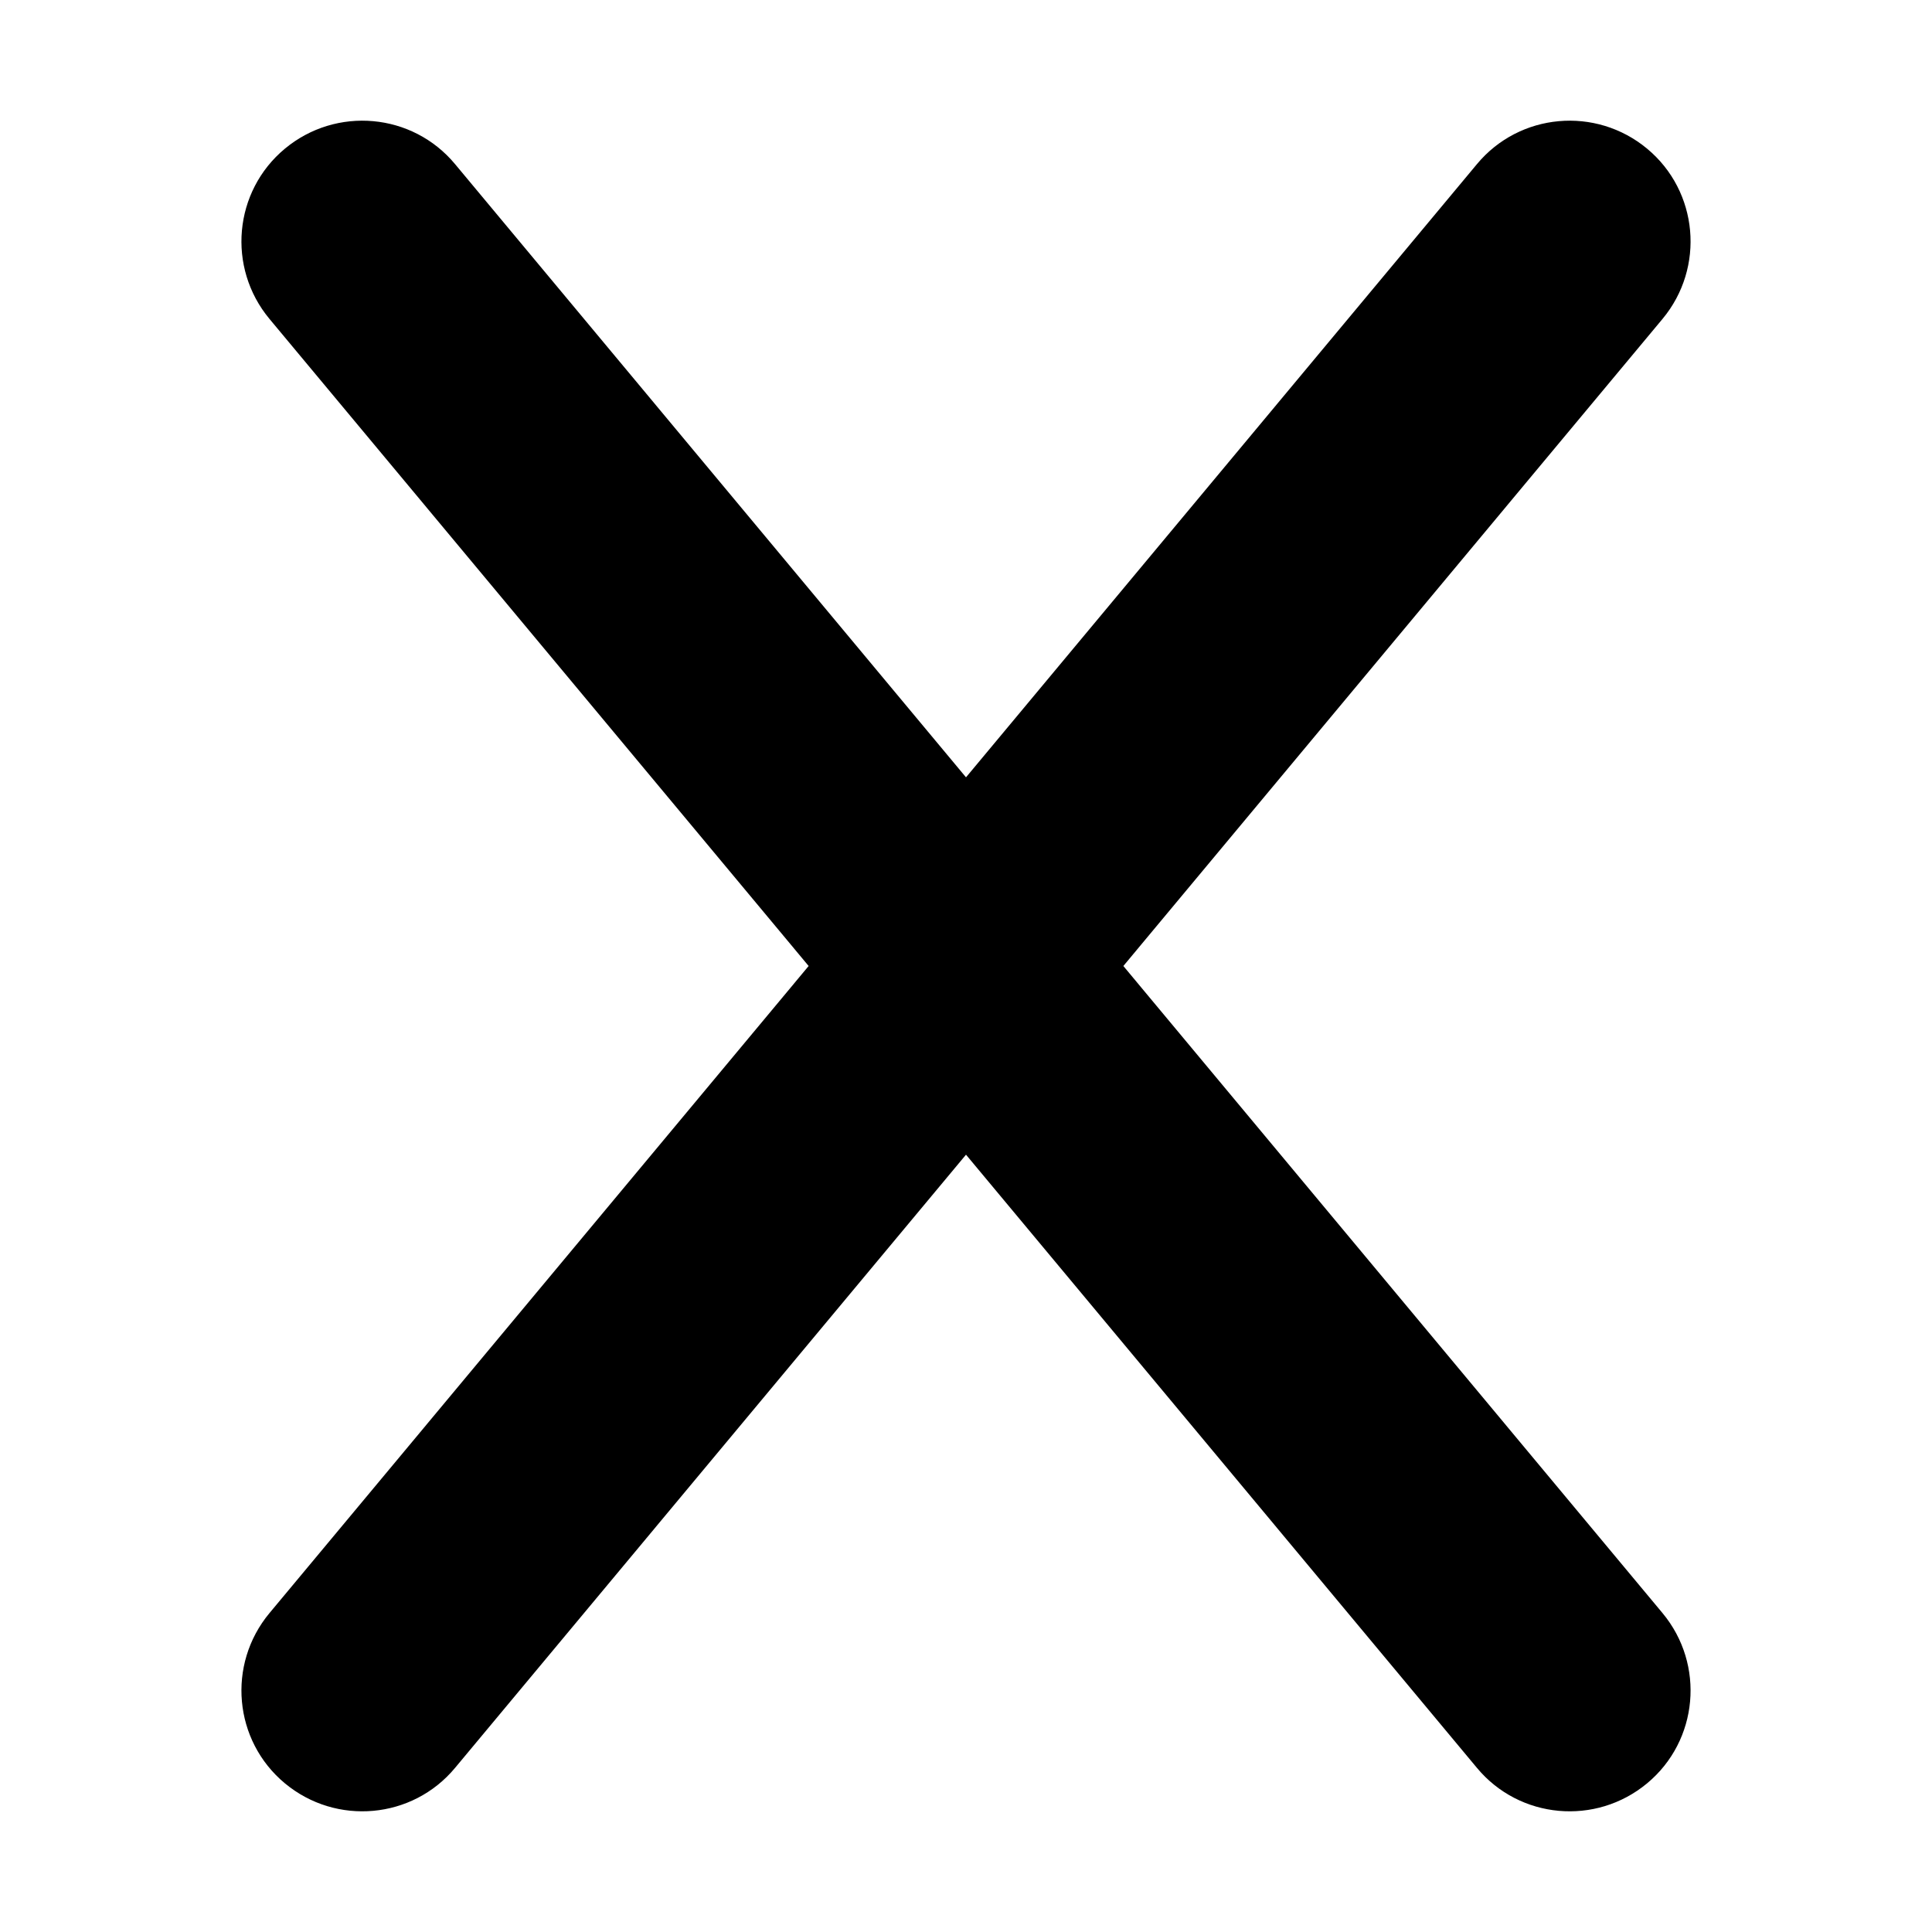
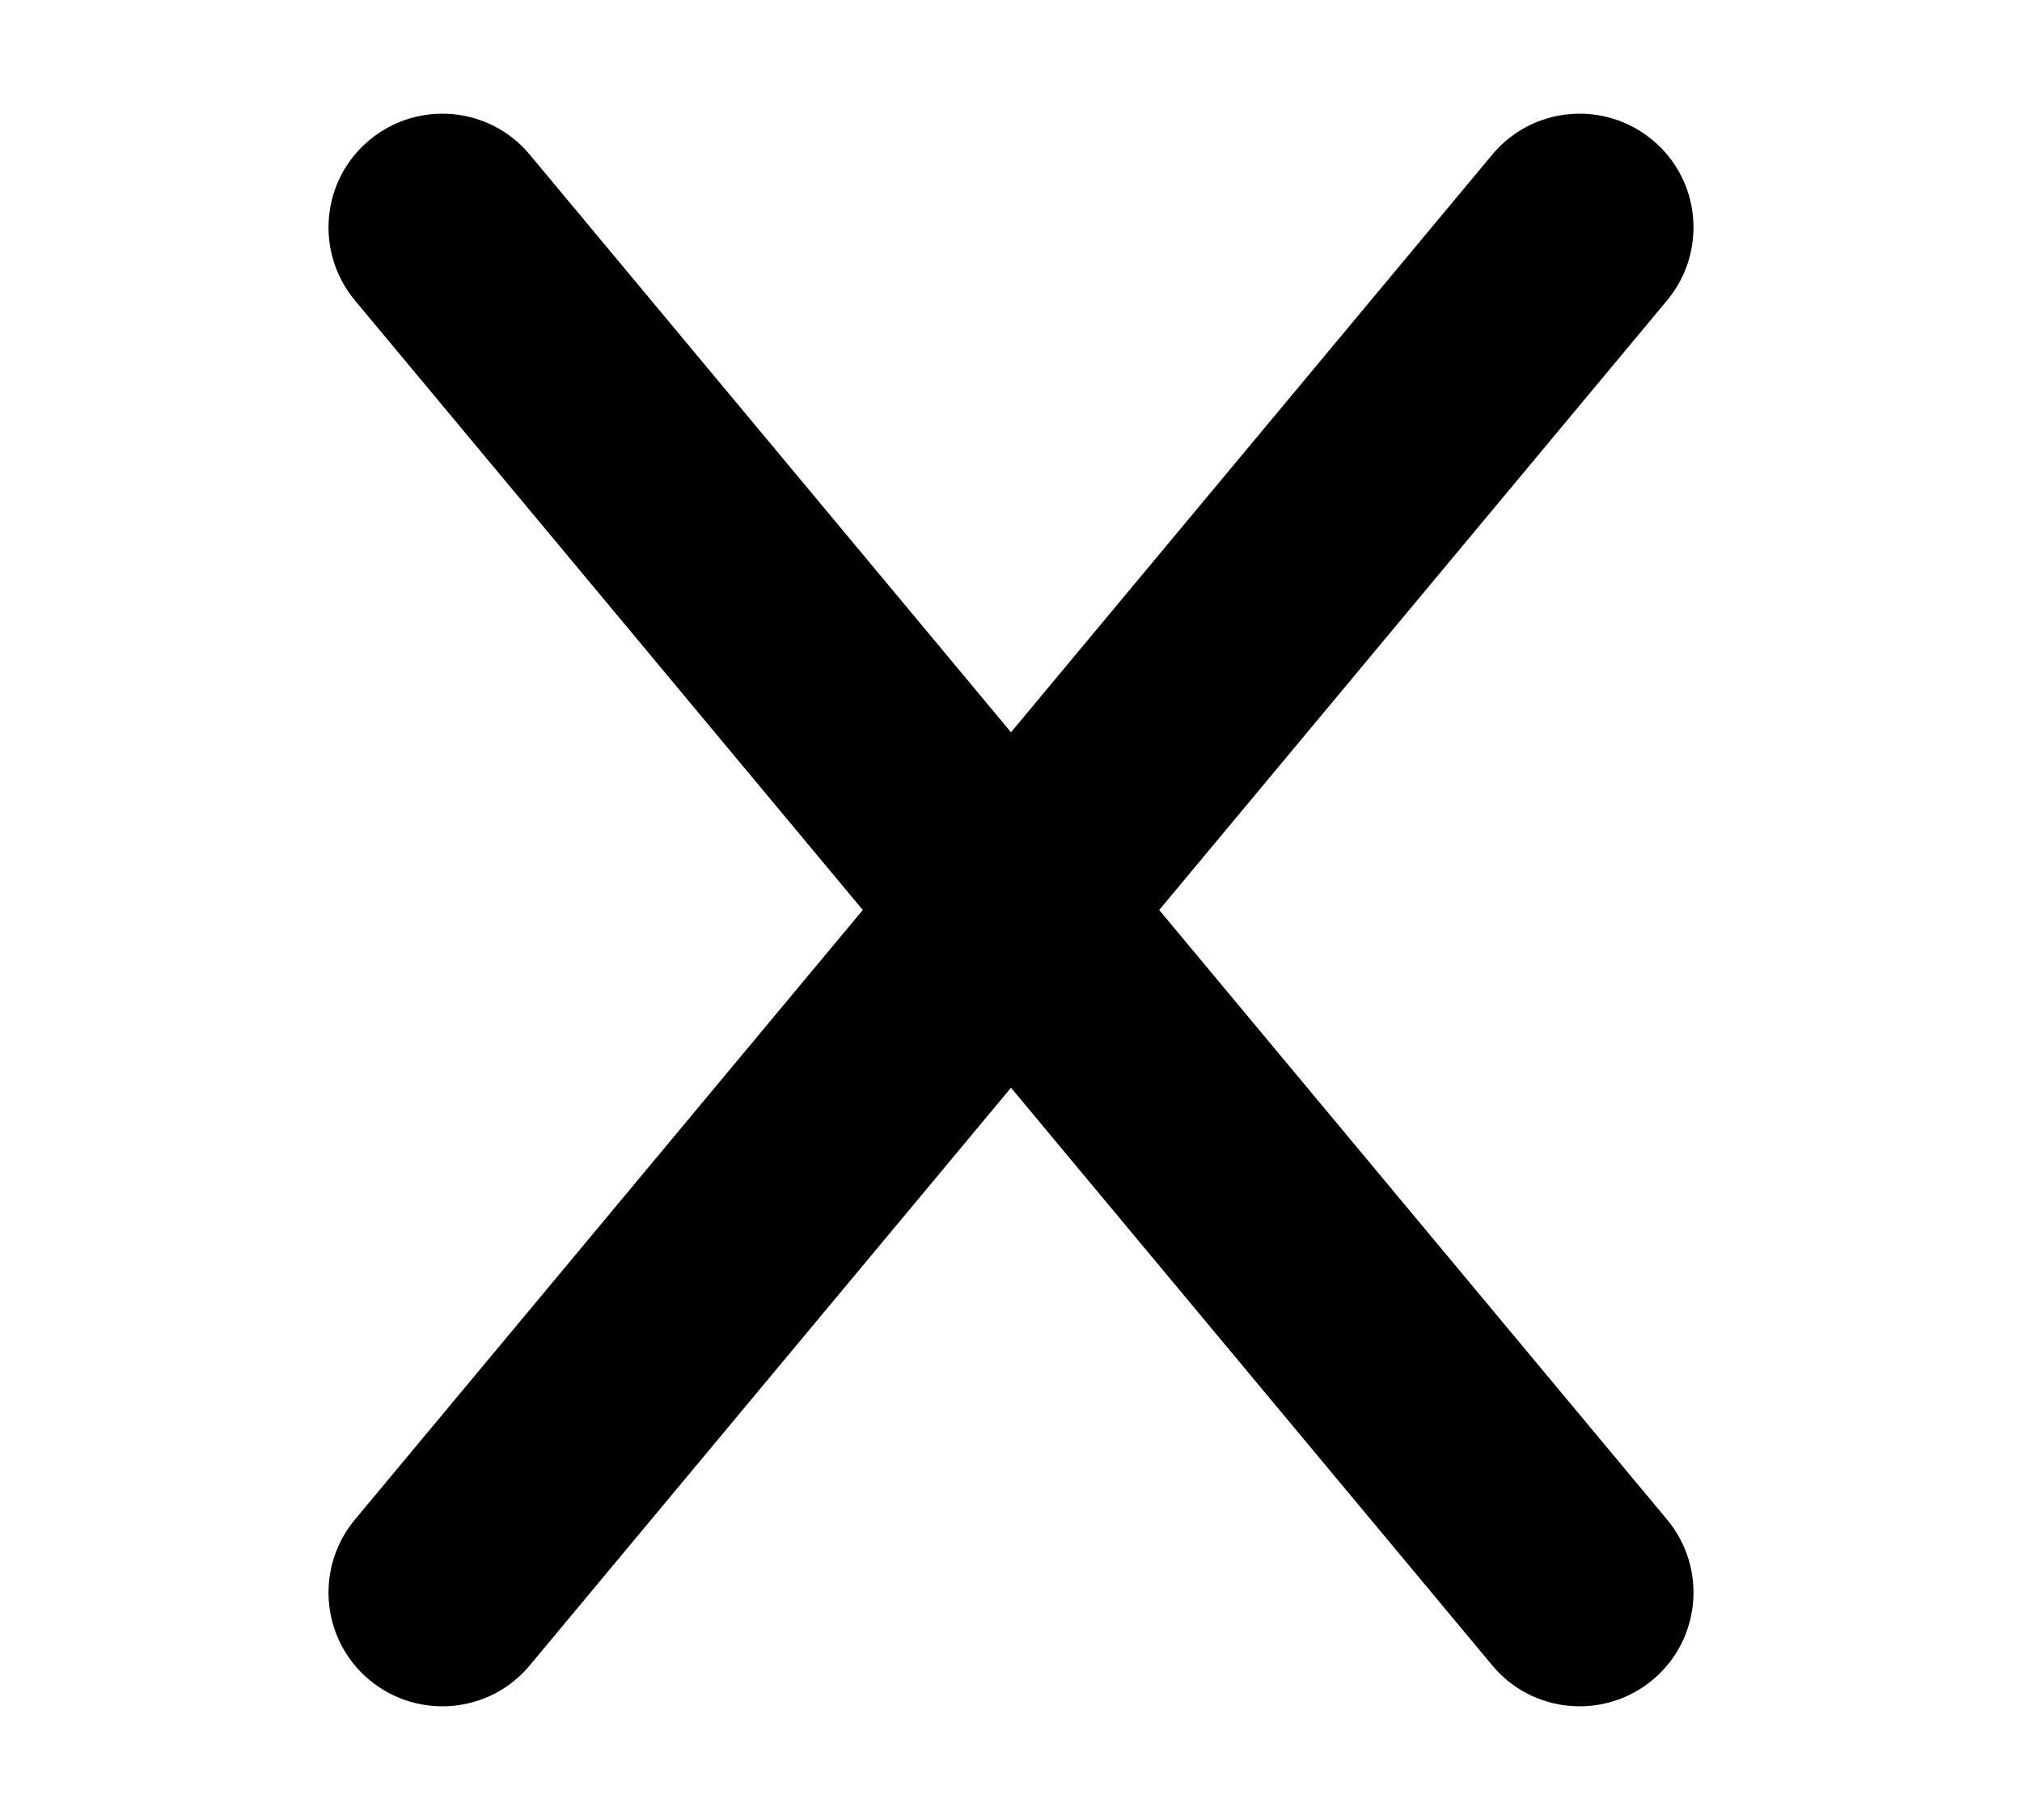
- <svg xmlns="http://www.w3.org/2000/svg" viewBox="0 0 384 512" width="18" height="18">
+ <svg xmlns="http://www.w3.org/2000/svg" viewBox="0 0 384 512" width="20" height="18">
  <path d="M376.6 84.5c11.3-13.6 9.5-33.8-4.1-45.1s-33.8-9.5-45.1 4.1L192 206 56.6 43.5C45.3 29.9 25.1 28.1 11.5 39.4S-3.9 70.9 7.4 84.5L150.3 256 7.4 427.5c-11.3 13.6-9.5 33.8 4.1 45.1s33.8 9.5 45.1-4.1L192 306 327.4 468.5c11.3 13.6 31.5 15.4 45.1 4.1s15.4-31.5 4.1-45.1L233.7 256 376.6 84.5z" />
</svg>
